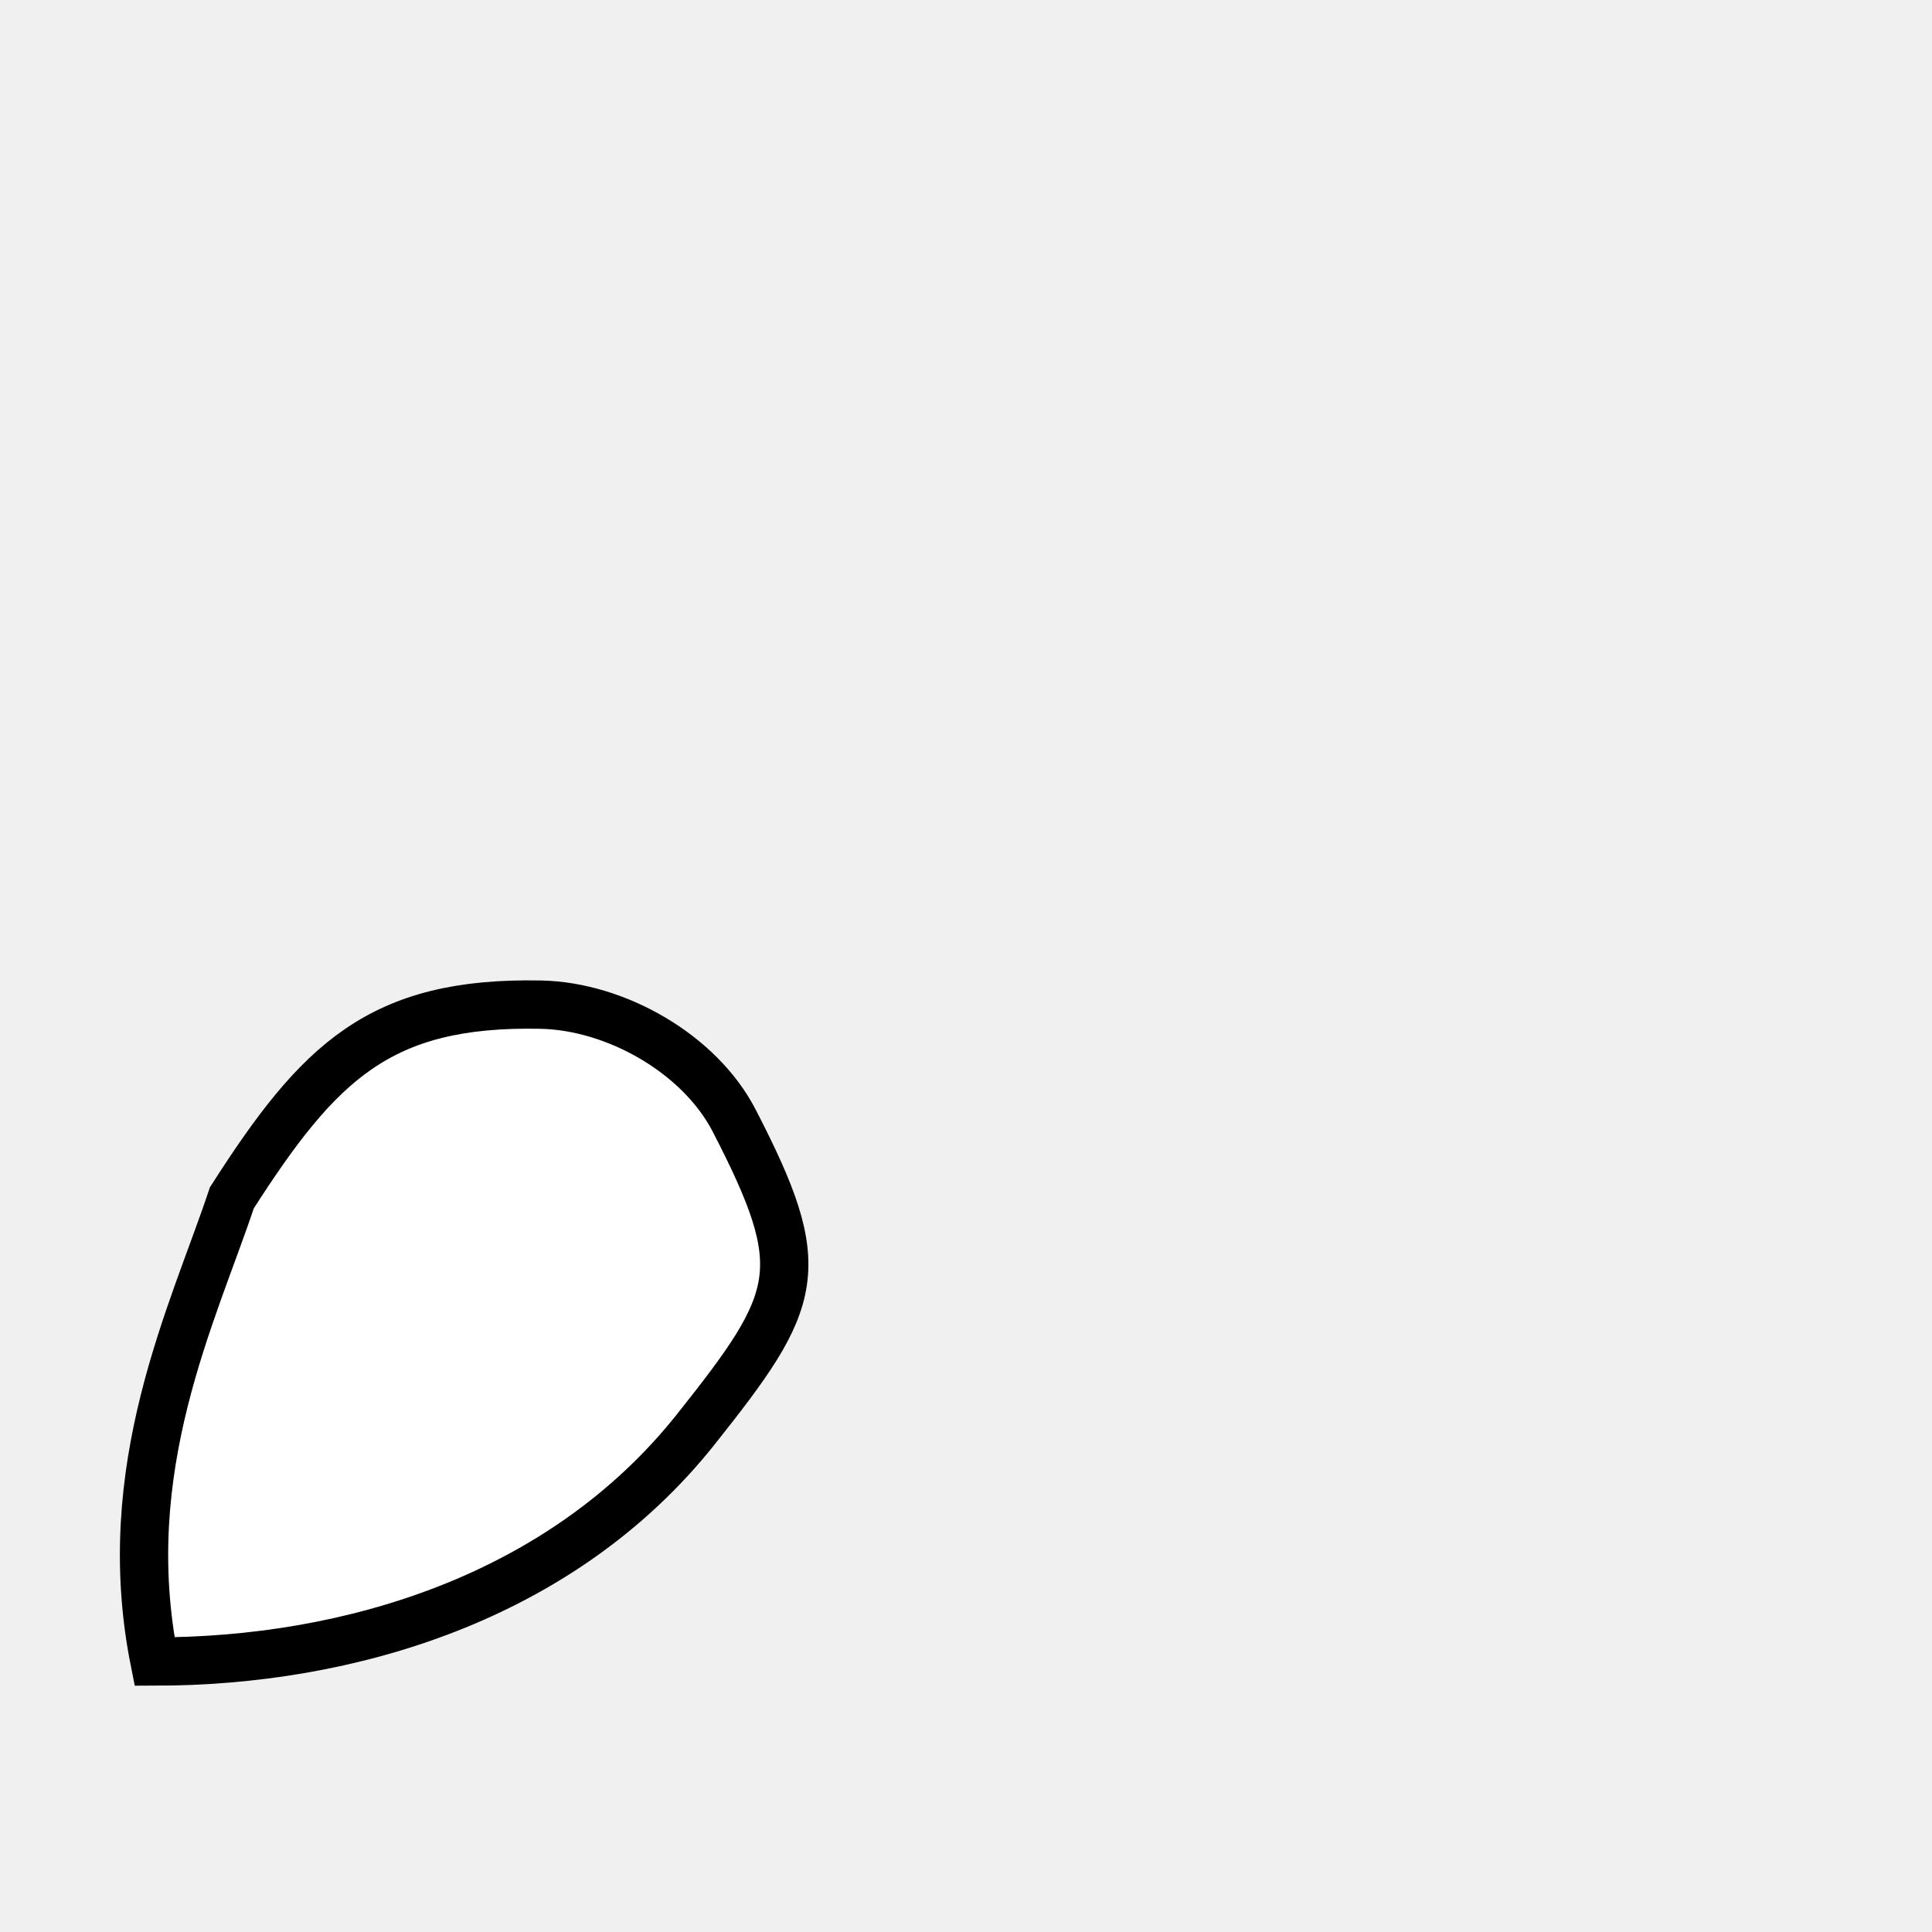
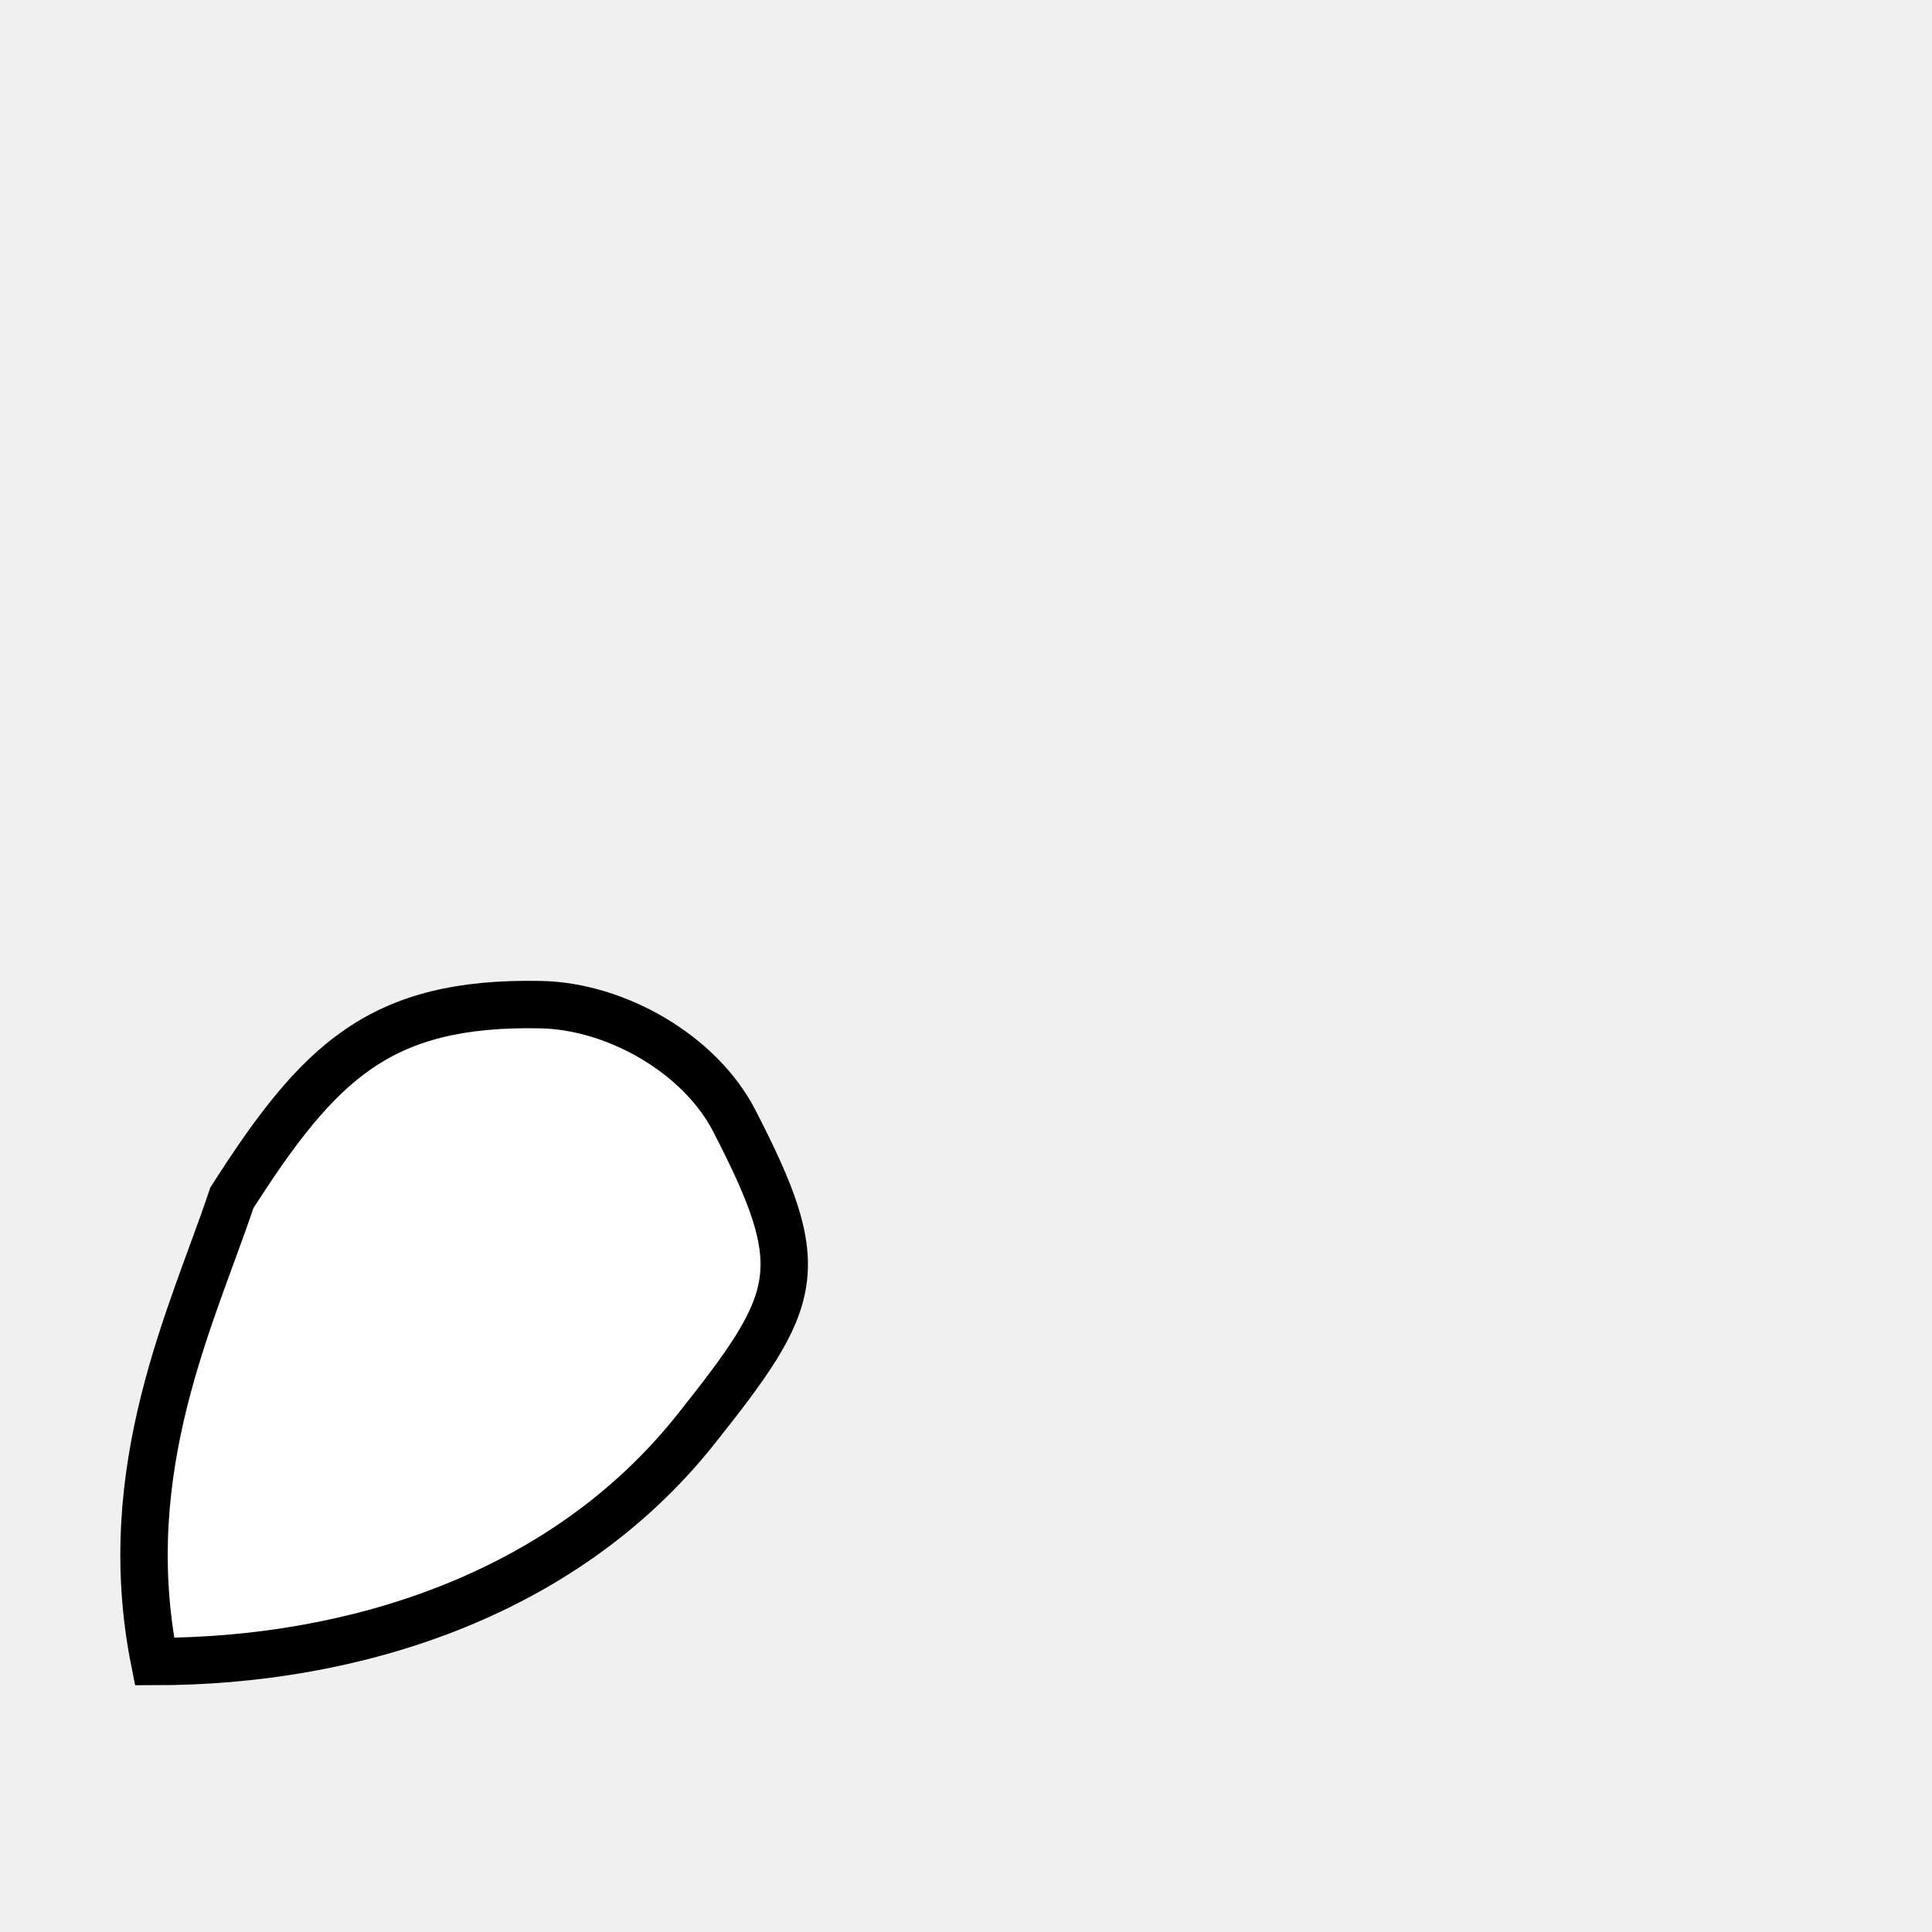
<svg xmlns="http://www.w3.org/2000/svg" xlink="http://www.w3.org/1999/xlink" width="90" height="90" id="wolf-tail" class="wolf-tail" viewBox="0 0 90 90" version="1.1" data-z="50" data-slots="tail" data-tags="tail">
  <defs id="defs4">
    <linearGradient href="#linearGradient6421" id="linearGradient6661" gradientUnits="userSpaceOnUse" gradientTransform="matrix(1.00078,0,0,0.9249167,-90.09306,-7.39106)" x1="108.009" y1="1069.881" x2="136.786" y2="1099.073" />
    <linearGradient id="linearGradient6421">
      <stop style="stop-color:#313131;stop-opacity:1;" offset="0" id="stop6423" />
      <stop style="stop-color:#313131;stop-opacity:0;" offset="1" id="stop6425" />
    </linearGradient>
  </defs>
  <g id="tail" class="tail" transform="translate(0,-962.3597)">
-     <path style="fill:#ffffff;fill-opacity:1;stroke:#000000;stroke-width:2.25;stroke-linecap:butt;stroke-linejoin:miter;stroke-miterlimit:4;stroke-opacity:1;stroke-dasharray:none" d="m 25.2,1009.16 c -7.516,-0.154 -10.349,2.667 -14.4,9 -1.8,5.4 -5.4,12.6 -3.6,21.6 9,0 18.936,-2.931 25.2,-10.8 4.872,-6.12 5.39,-7.449 1.8,-14.4 -1.606,-3.108 -5.502,-5.328 -9,-5.4 z" id="path6329" />
+     <path style="fill:#ffffff;fill-opacity:1;stroke:#000000;stroke-width:2.208;stroke-linecap:butt;stroke-linejoin:miter;stroke-miterlimit:4;stroke-opacity:1;stroke-dasharray:none" d="m 25.2,1009.16 c -7.516,-0.154 -10.349,2.667 -14.4,9 -1.8,5.4 -5.4,12.6 -3.6,21.6 9,0 18.936,-2.931 25.2,-10.8 4.872,-6.12 5.39,-7.449 1.8,-14.4 -1.606,-3.108 -5.502,-5.328 -9,-5.4 z" id="path6329" />
  </g>
</svg>
